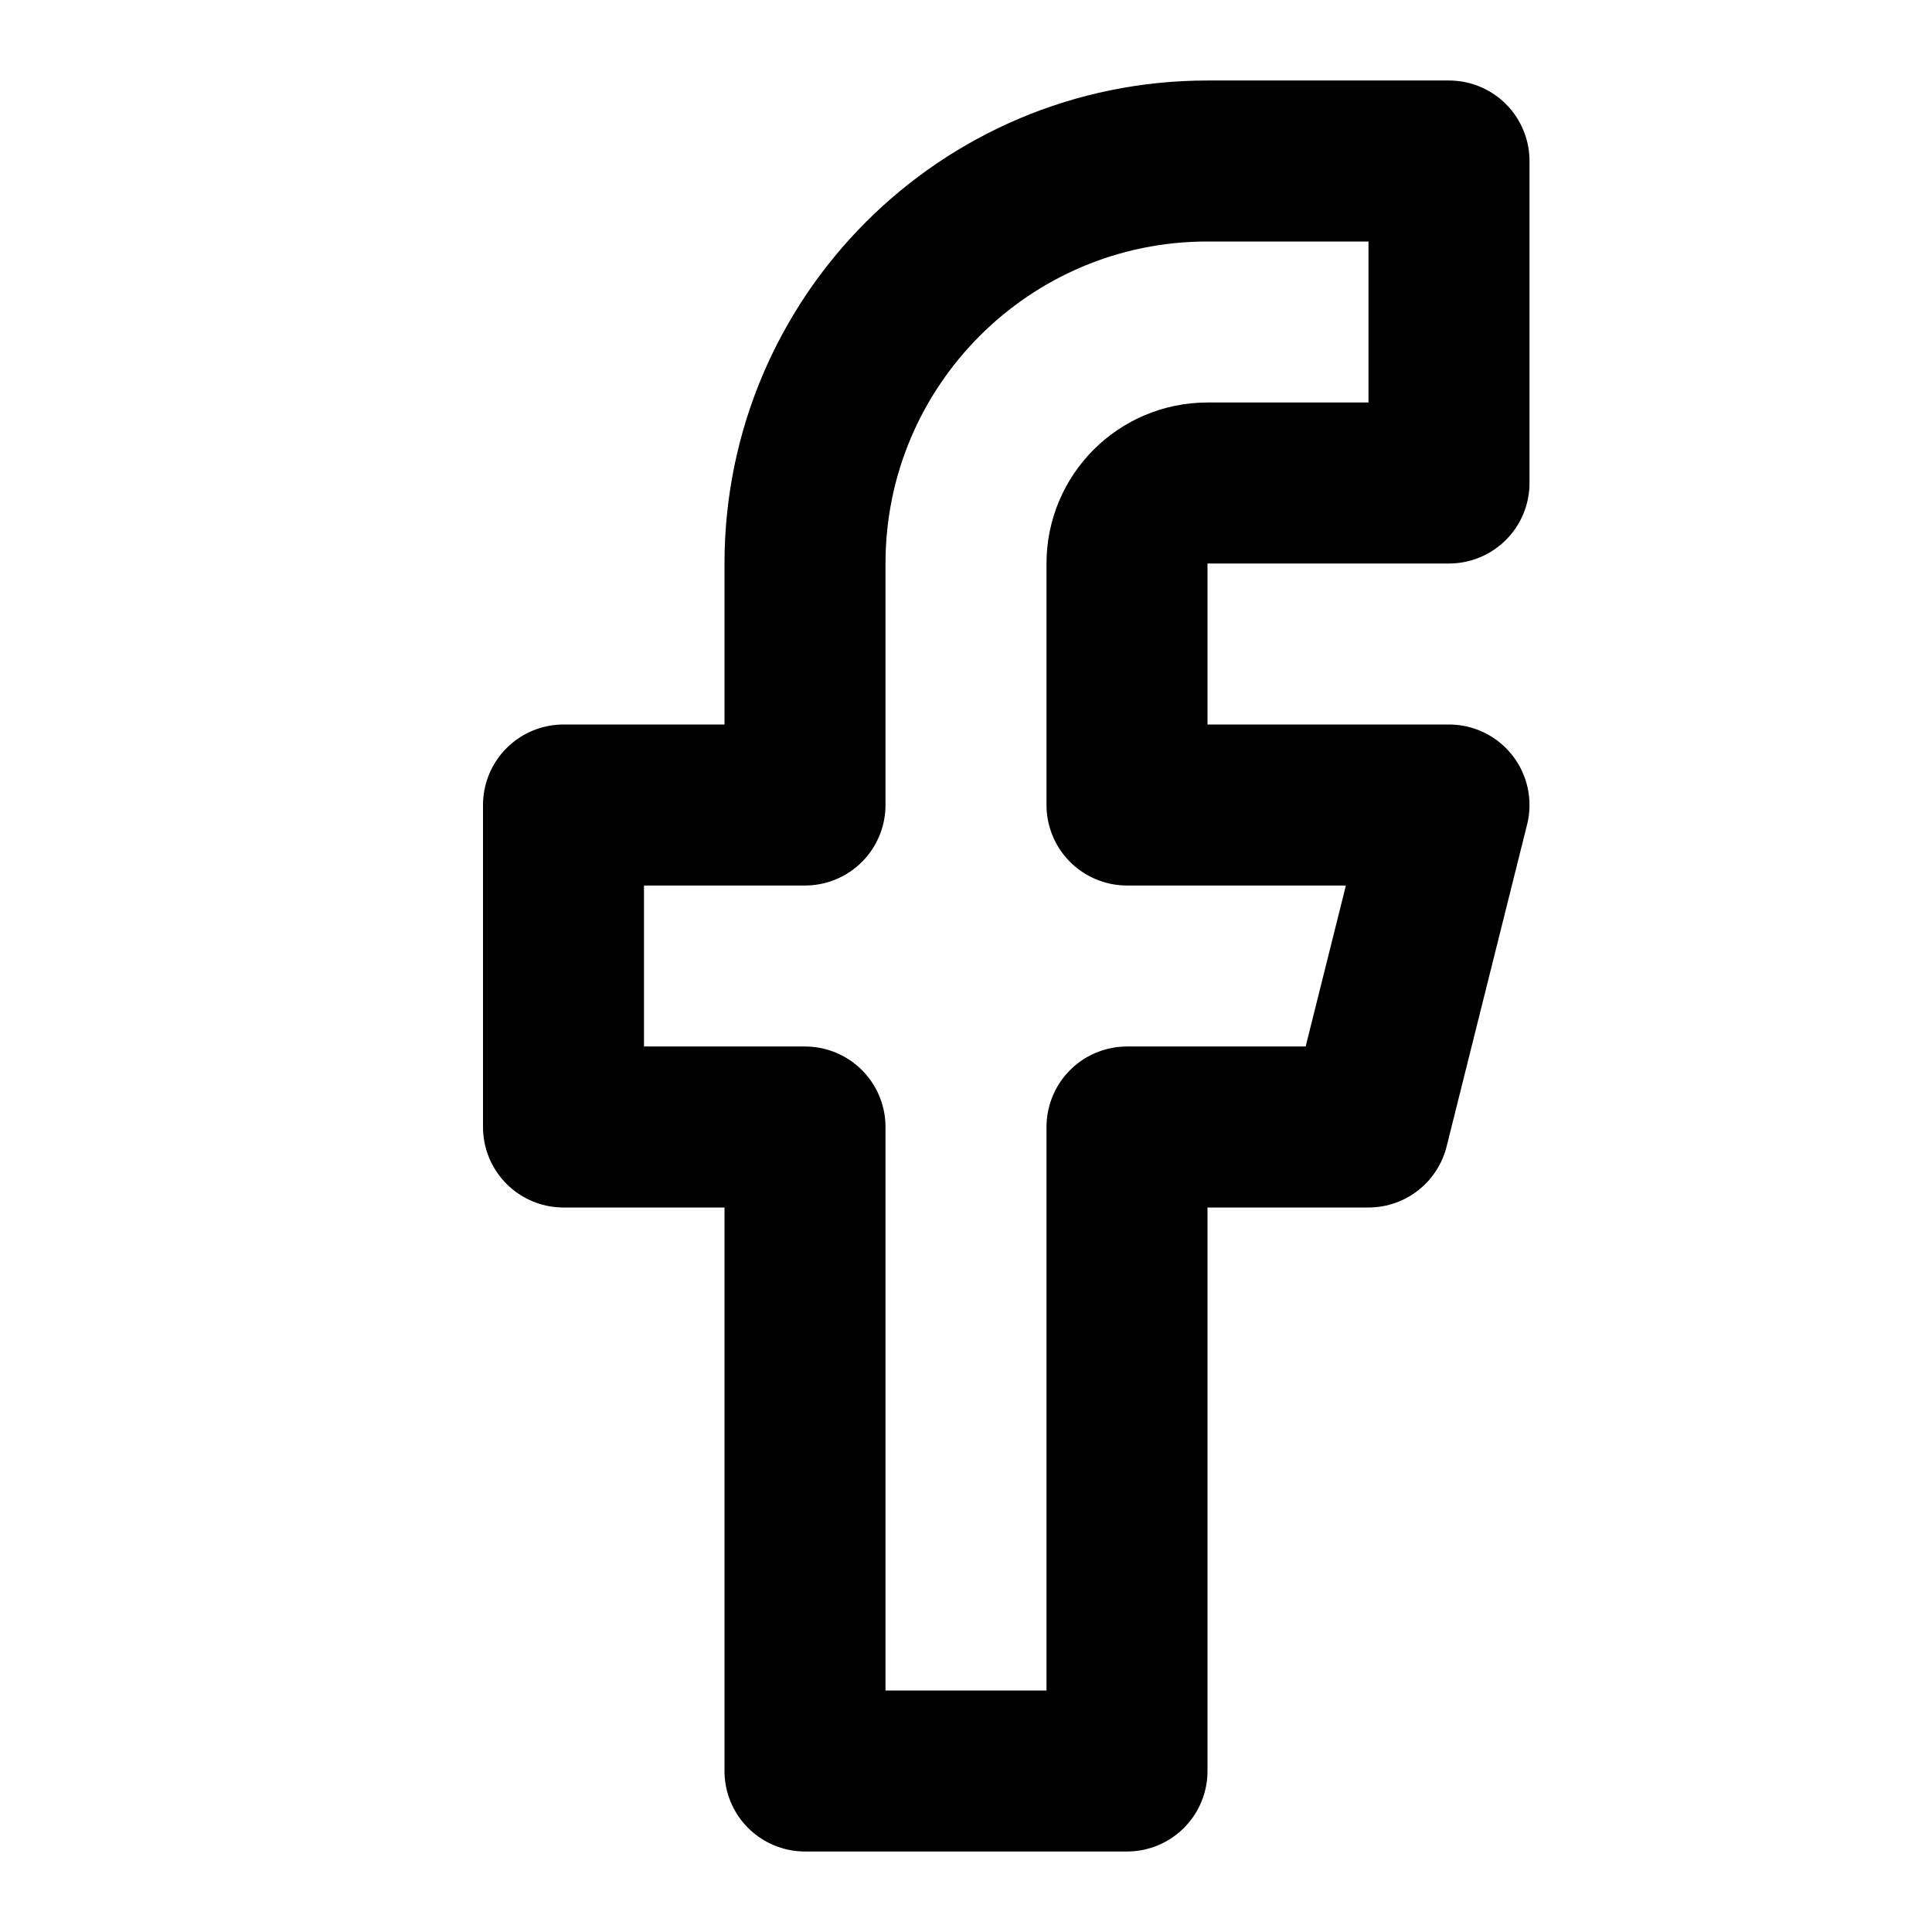
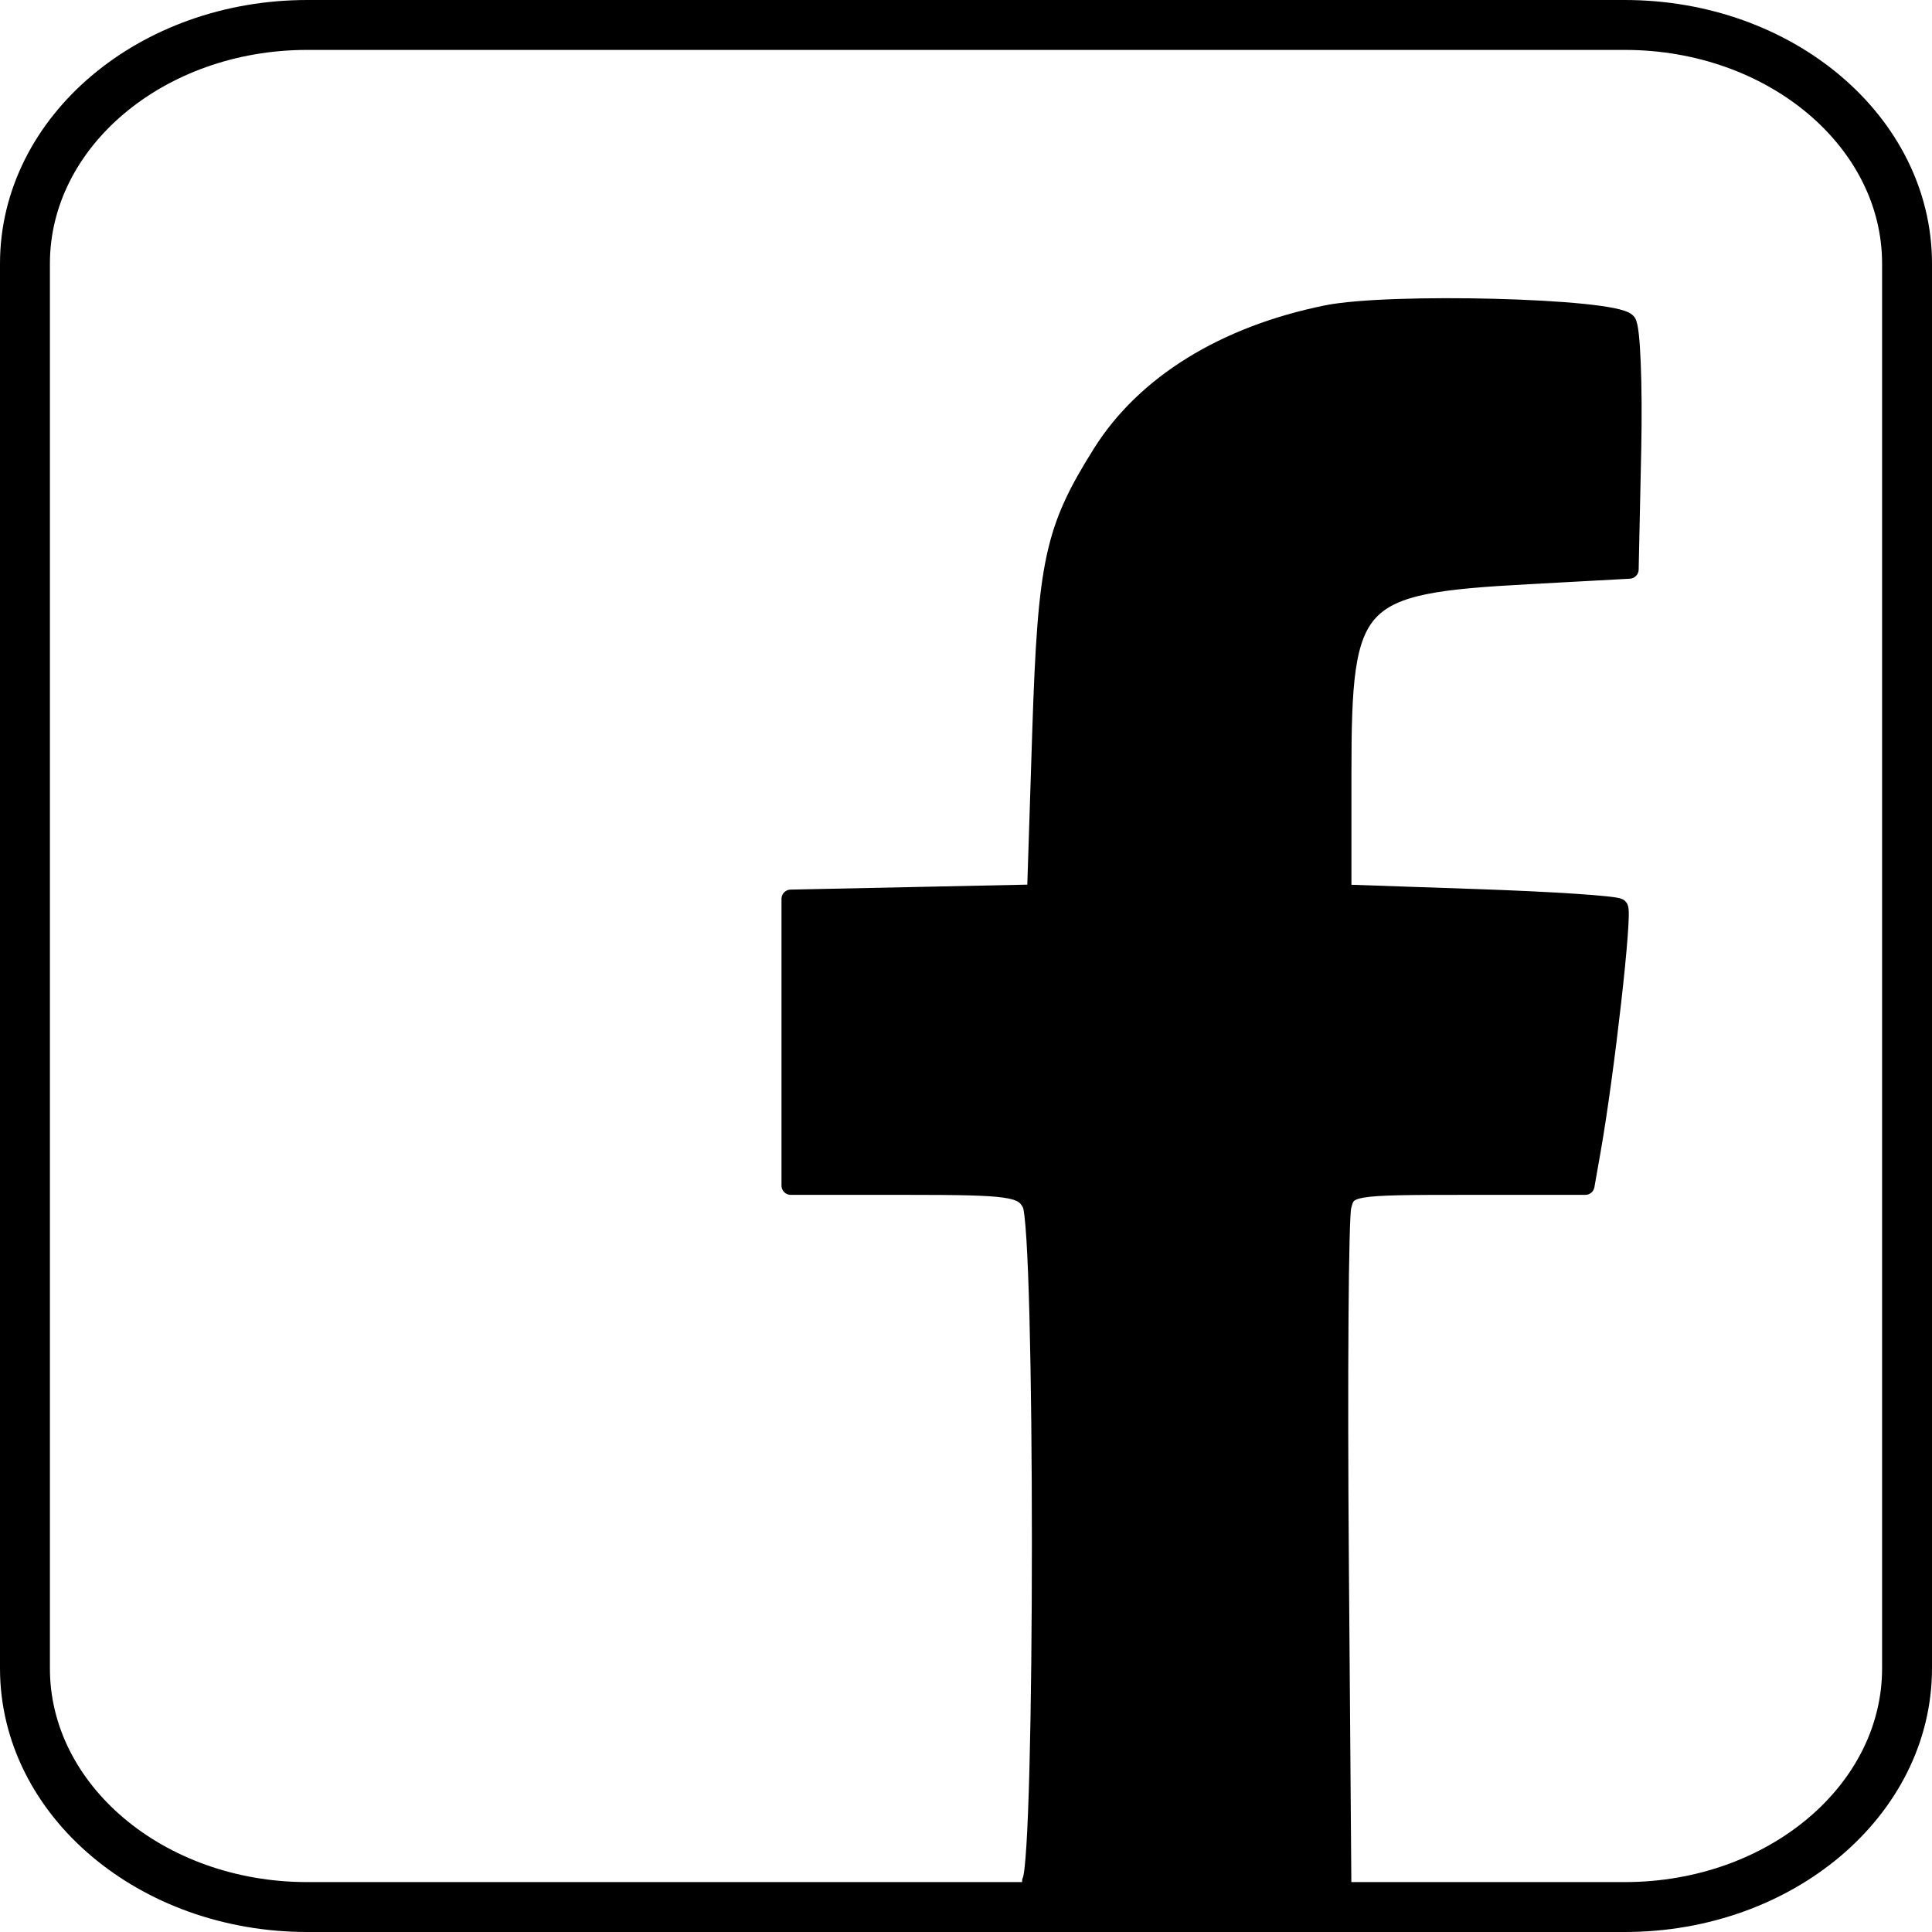
- <svg xmlns="http://www.w3.org/2000/svg" width="36" height="36" viewBox="0 0 24 24" fill="none" stroke="currentColor" stroke-width="2" stroke-linecap="round" stroke-linejoin="round" class="lucide lucide-facebook-icon lucide-facebook">
-   <path d="M18 2h-3a5 5 0 0 0-5 5v3H7v4h3v8h4v-8h3l1-4h-4V7a1 1 0 0 1 1-1h3z" />
+ <svg xmlns="http://www.w3.org/2000/svg" width="36" height="36" viewBox="0 0 24 24" fill="none" stroke="currentColor" stroke-width="2" stroke-linecap="round" stroke-linejoin="round" class="lucide lucide-facebook-icon lucide-facebook" version="1.1" id="svg826">
+   <defs id="defs830" />
+   <rect style="fill:none;stroke:#000000;stroke-width:0.62;stroke-linecap:round;stroke-miterlimit:4;stroke-dasharray:none" id="rect1649" width="23.38" height="23.38" x="0.31" y="0.31" ry="2.965" rx="3.507" />
+   <path style="fill:#000000;stroke-width:0.23" d="m 12.812,23.369 c 0.162,-0.304 0.162,-8.114 0,-8.418 -0.108,-0.202 -0.253,-0.223 -1.554,-0.223 H 9.823 v -1.781 -1.781 l 1.525,-0.032 1.525,-0.032 0.065,-2.014 c 0.069,-2.114 0.154,-2.507 0.747,-3.453 0.539,-0.86 1.525,-1.47 2.793,-1.728 0.778,-0.159 3.546,-0.087 3.73,0.096 0.053,0.053 0.082,0.766 0.065,1.584 l -0.032,1.487 -1.266,0.069 c -2.169,0.118 -2.302,0.261 -2.302,2.458 v 1.501 l 1.689,0.058 c 0.929,0.032 1.715,0.084 1.748,0.117 0.055,0.056 -0.169,2.045 -0.341,3.019 l -0.076,0.432 h -1.479 c -1.438,0 -1.481,0.007 -1.542,0.259 -0.035,0.142 -0.049,2.124 -0.031,4.403 l 0.032,4.144 c 0,0 -3.86,-0.165 -3.86,-0.165 z" id="path1858" />
</svg>
